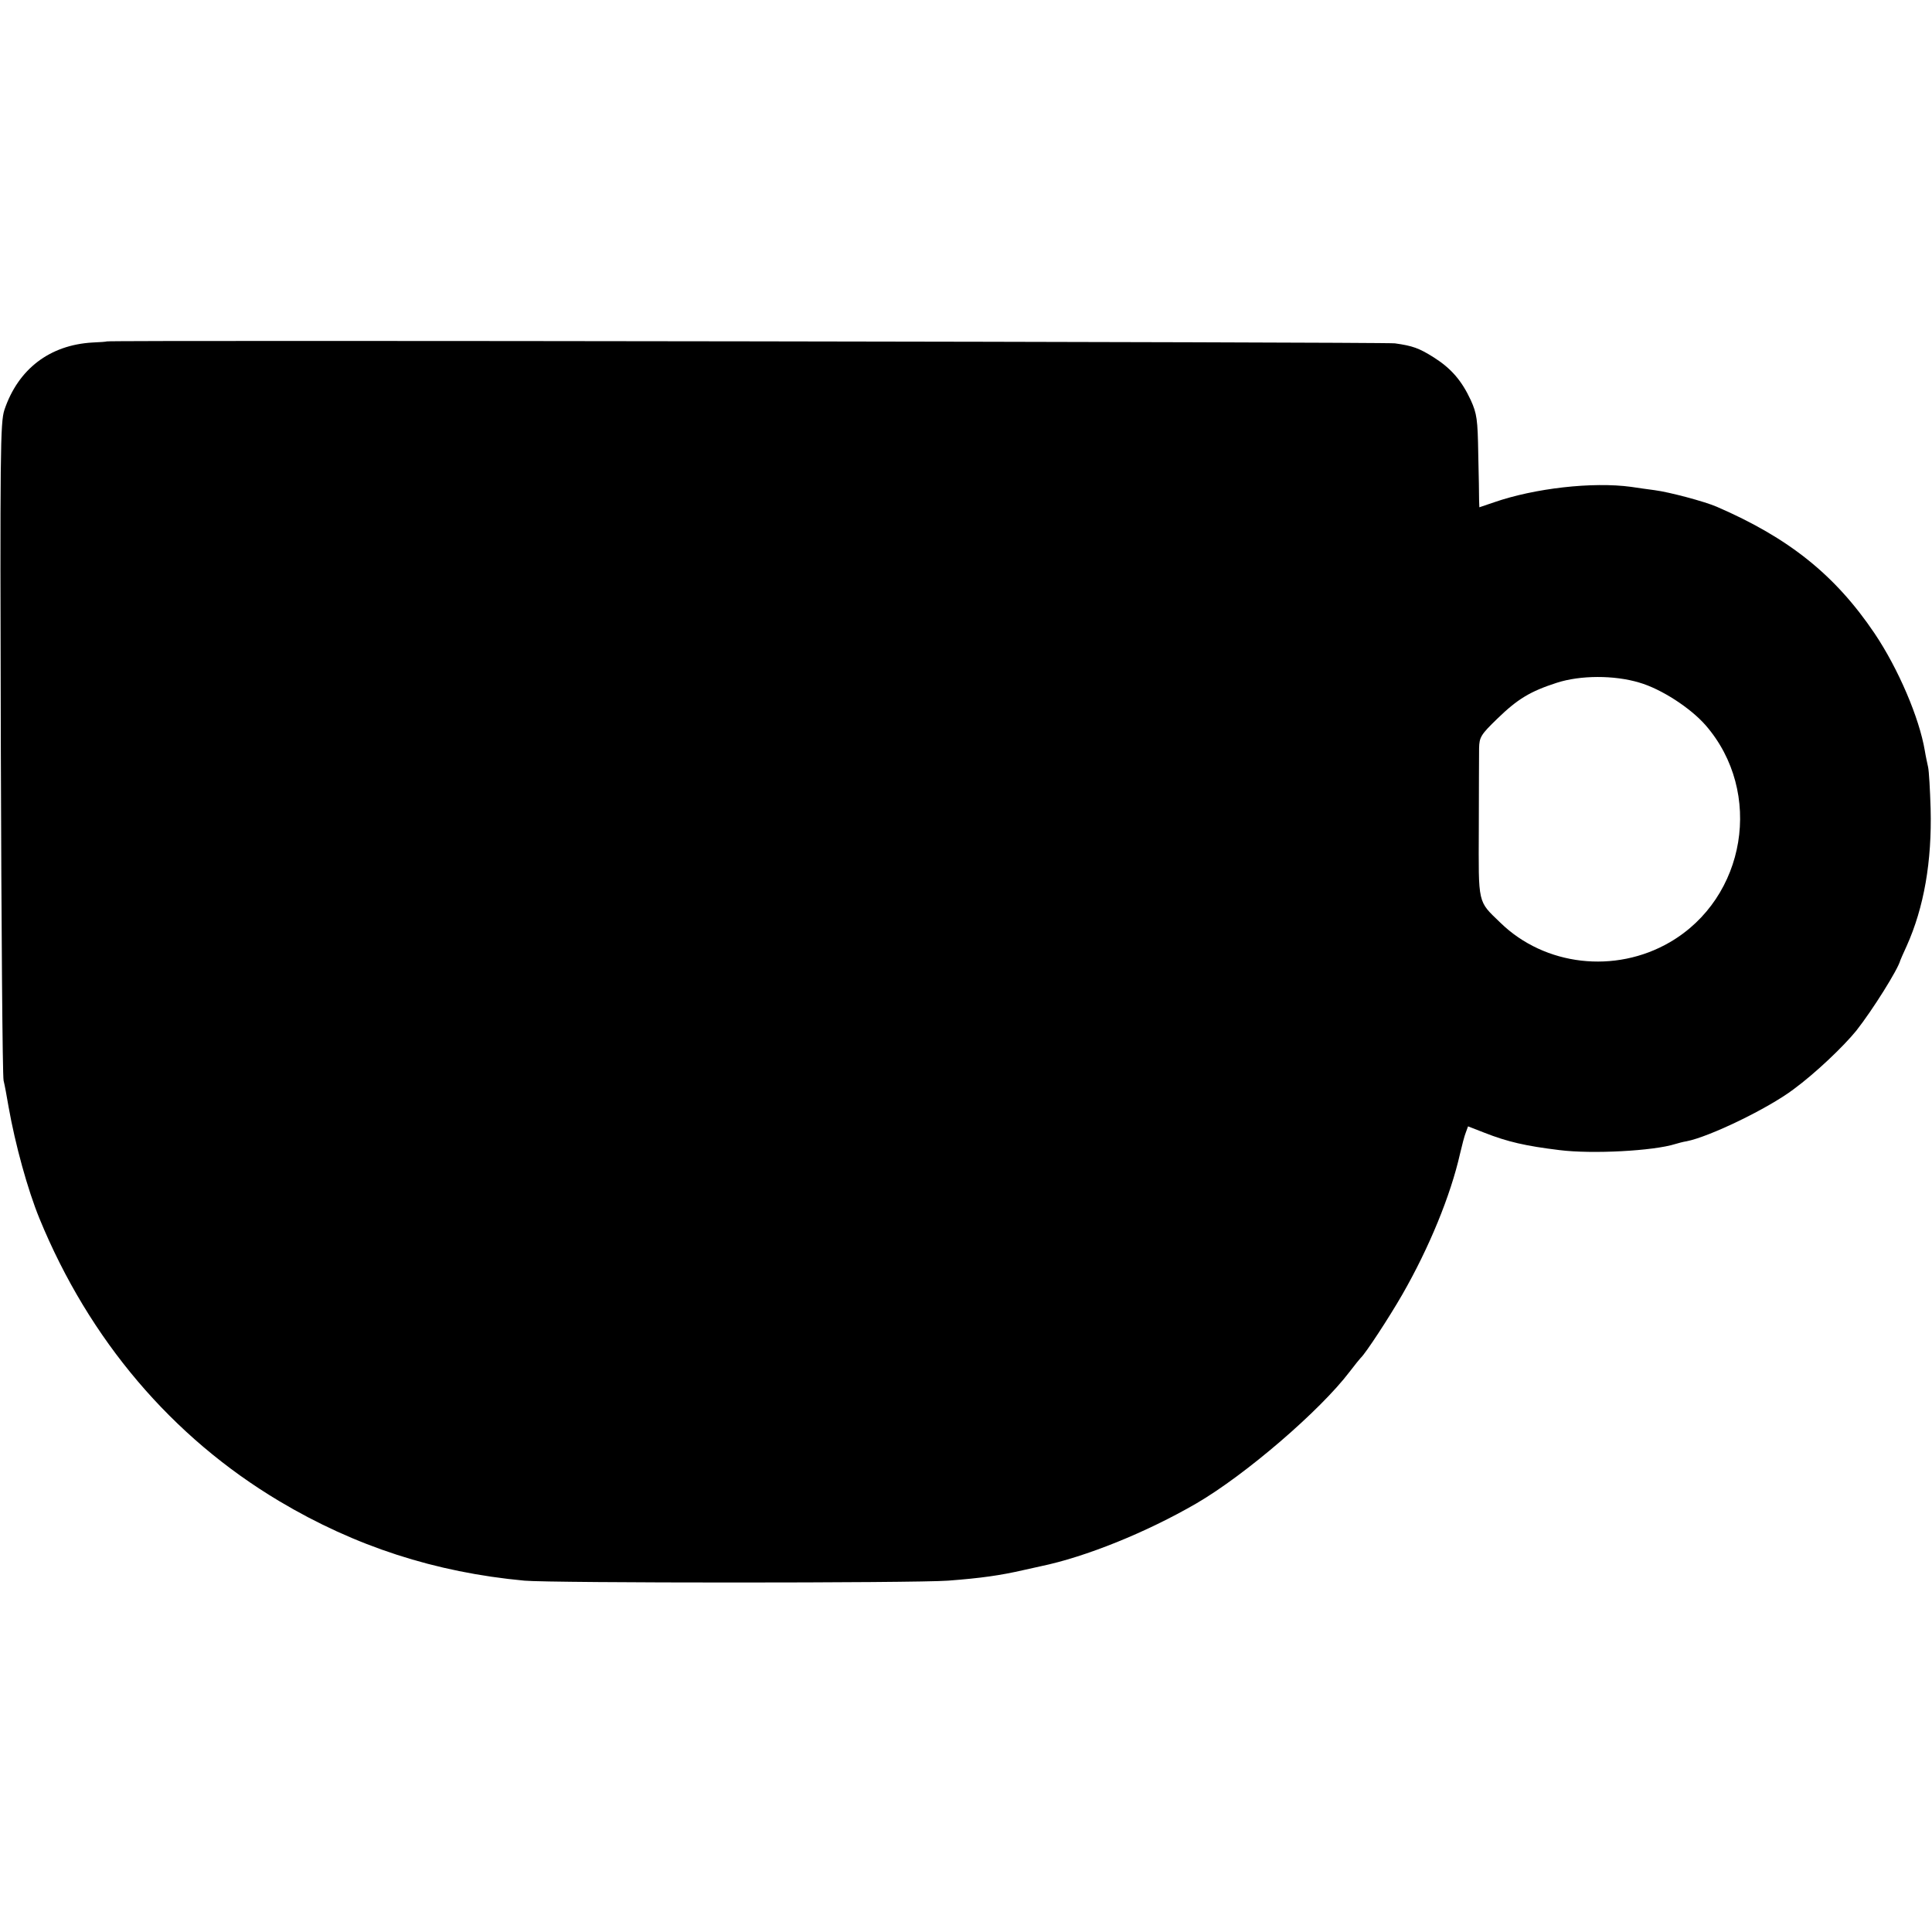
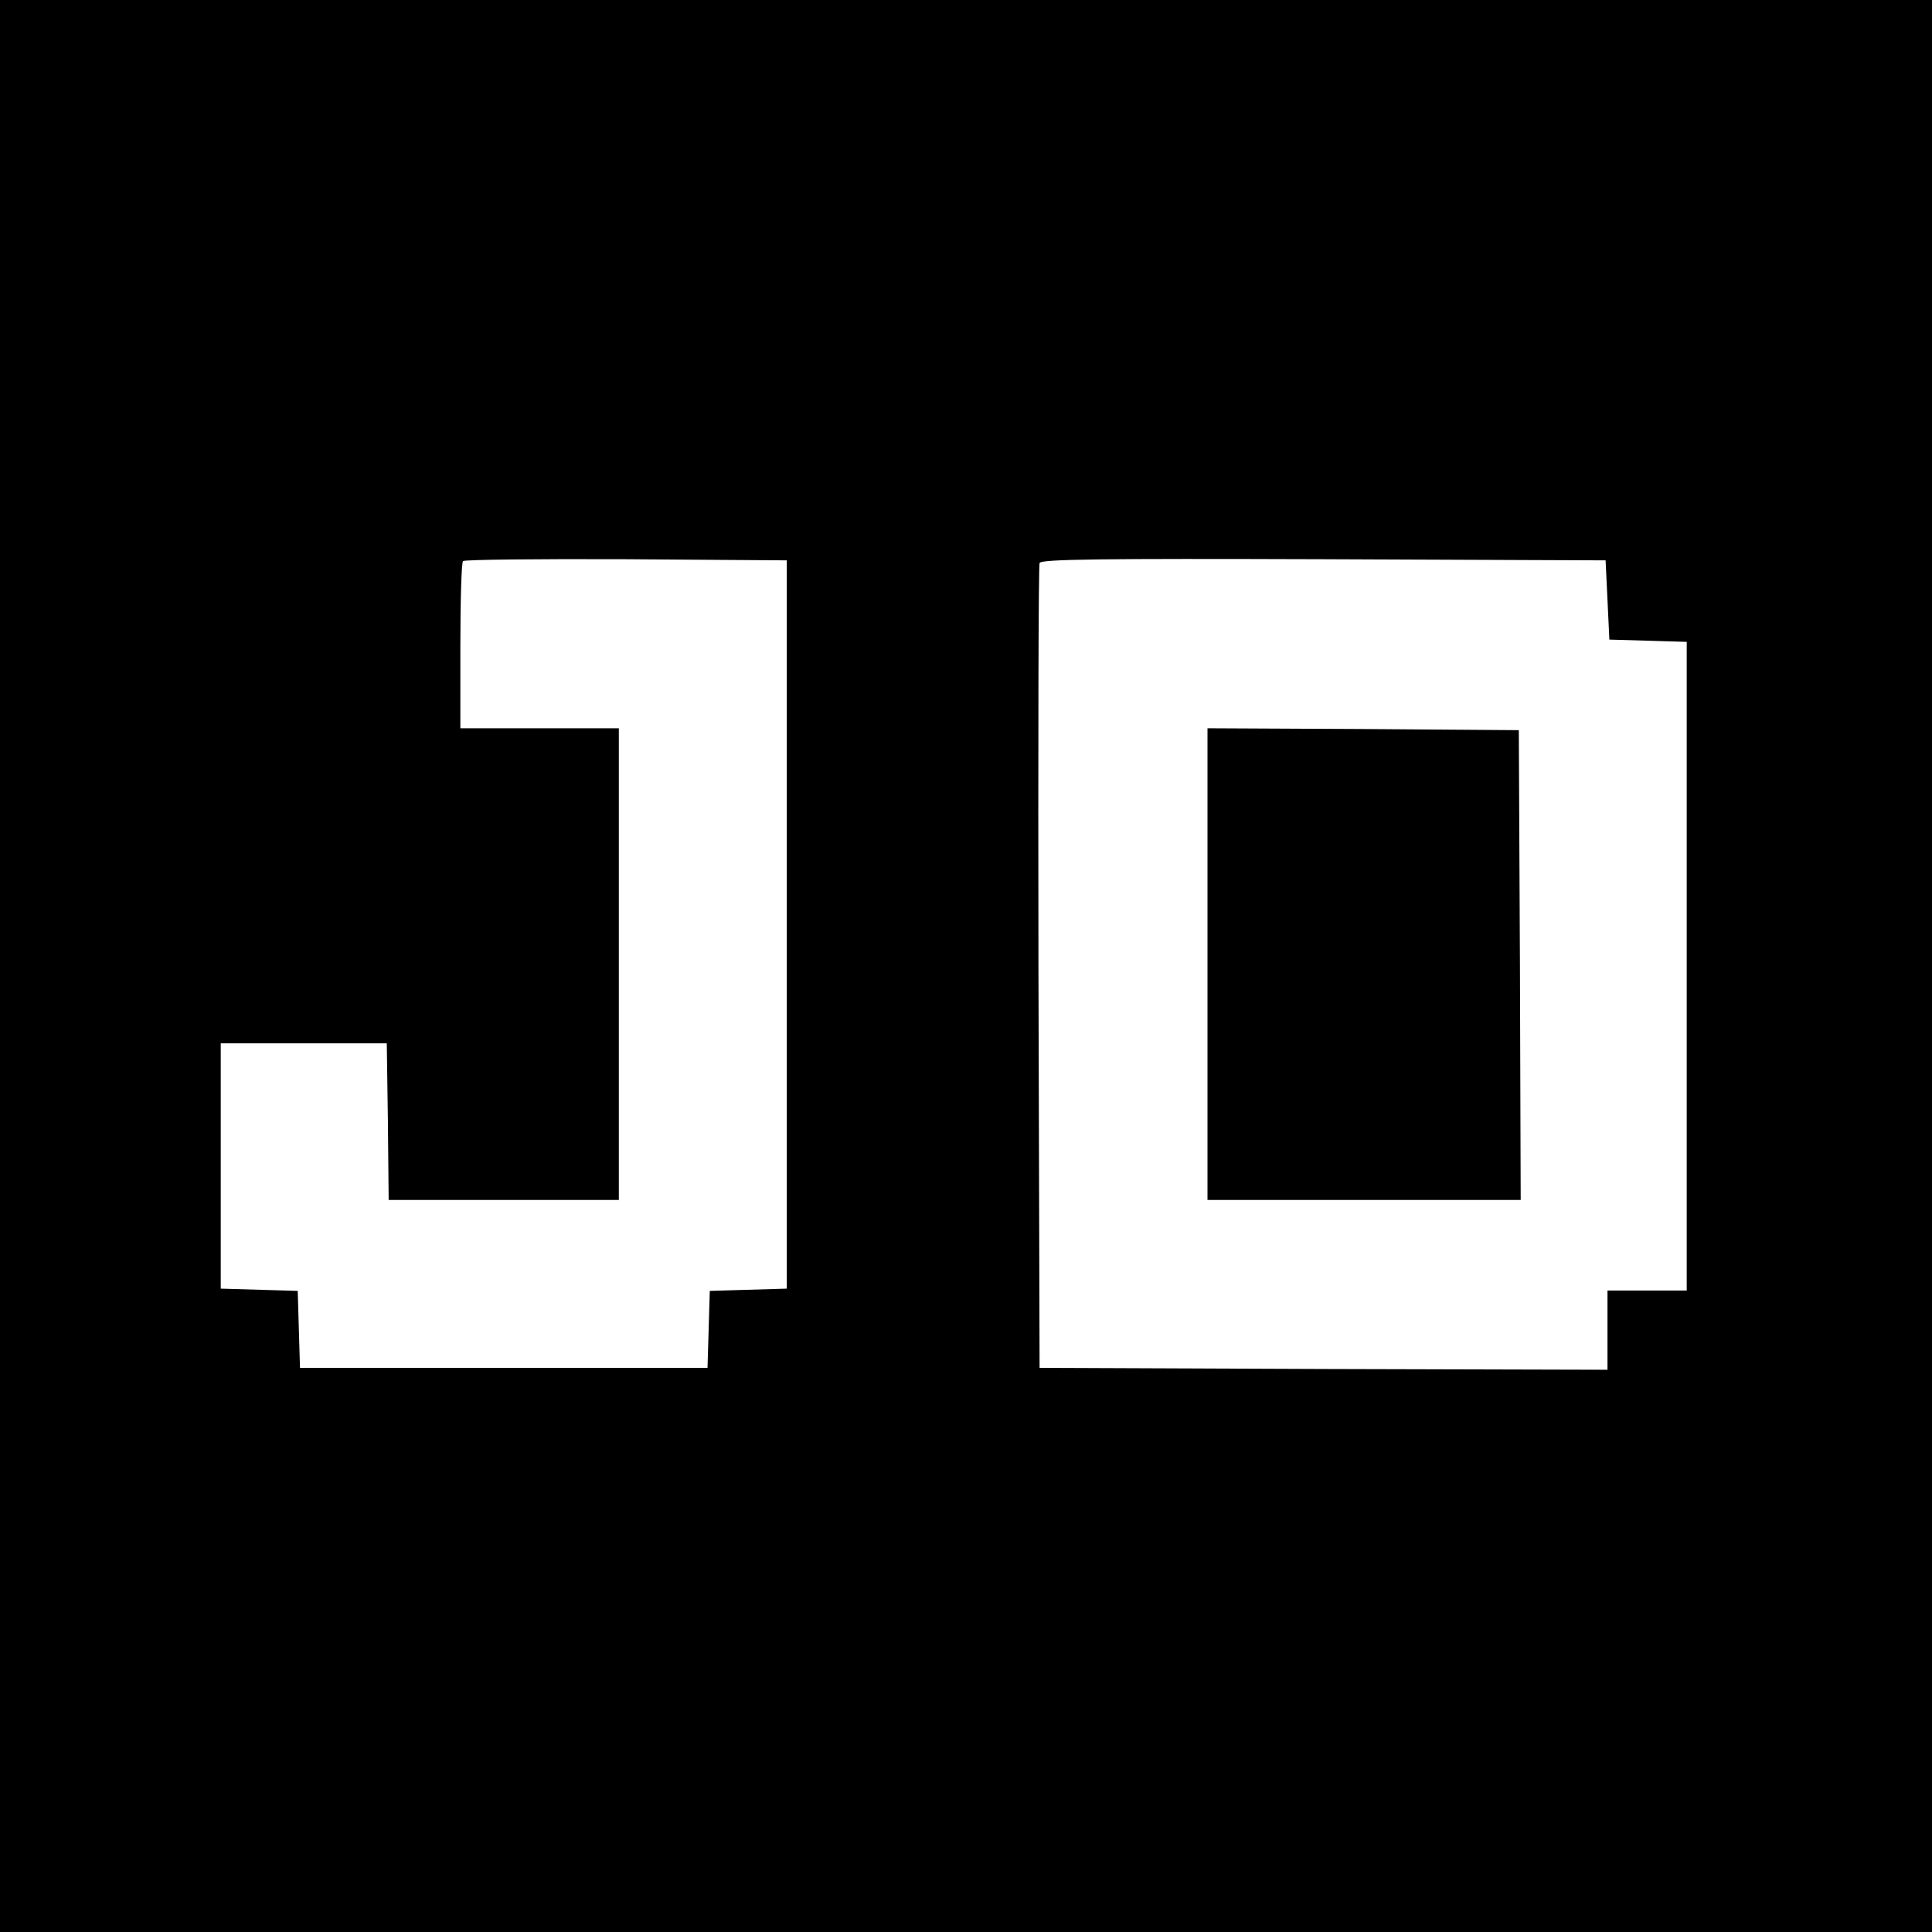
- <svg xmlns="http://www.w3.org/2000/svg" version="1.0" width="700pt" height="700pt" viewBox="0 0 700 700" preserveAspectRatio="xMidYMid meet">
-   <g transform="translate(0,700) scale(0.1,-0.1)" fill="#000000" stroke="none">
-     <path d="M387 5763 c-1 -1 -24 -3 -52 -4 -155 -9 -269 -96 -319 -244 -15 -46 -16 -145 -13 -1225 2 -646 6 -1188 10 -1205 4 -16 12 -59 18 -95 24 -136 69 -300 112 -405 180 -439 480 -792 869 -1024 275 -164 565 -258 888 -288 97 -9 1416 -9 1535 0 119 9 189 19 272 38 27 6 55 12 63 14 164 34 384 123 565 228 177 103 448 336 555 477 19 25 37 47 40 50 17 15 104 148 151 230 97 169 175 359 209 510 7 30 16 65 21 77 l8 22 59 -23 c84 -33 149 -48 272 -63 119 -15 341 -3 420 22 10 3 28 8 41 10 82 16 294 118 387 188 79 58 181 155 228 213 59 75 151 222 159 254 1 3 11 26 23 52 63 140 92 307 87 498 -2 69 -6 136 -9 150 -3 14 -9 41 -12 60 -20 119 -96 297 -182 425 -143 212 -311 346 -572 459 -44 19 -171 53 -225 60 -22 3 -60 8 -85 12 -140 19 -350 -5 -497 -56 l-53 -18 -1 26 c0 15 -1 90 -3 167 -2 126 -5 146 -27 195 -33 71 -71 115 -134 155 -54 34 -77 42 -141 51 -35 5 -4663 12 -4667 7z m5552 -1236 c80 -23 186 -92 241 -155 210 -242 147 -625 -130 -786 -198 -115 -453 -86 -614 71 -83 80 -79 64 -78 341 0 136 1 267 1 291 1 40 6 49 66 107 73 71 119 99 215 130 86 28 209 28 299 1z" />
+ <svg xmlns="http://www.w3.org/2000/svg" version="1.0" width="512pt" height="512pt" viewBox="0 0 512 512" preserveAspectRatio="xMidYMid meet">
+   <g transform="translate(0,512) scale(0.1,-0.1)" fill="#000000" stroke="none">
+     <path d="M0 2560 l0 -2560 2560 0 2560 0 0 2560 0 2560 -2560 0 -2560 0 0 -2560z m2085 110 l0 -965 -102 -3 -102 -3 -3 -102 -3 -102 -540 0 -540 0 -3 102 -3 102 -102 3 -102 3 0 325 0 325 220 0 220 0 3 -207 2 -208 305 0 305 0 0 625 0 625 -210 0 -210 0 0 218 c0 120 3 222 7 225 3 4 198 6 432 5 l426 -3 0 -965z m2175 860 l5 -105 103 -3 102 -3 0 -859 0 -860 -105 0 -105 0 0 -105 0 -105 -752 2 -753 3 -3 1060 c-1 583 0 1066 3 1073 3 10 159 12 752 10 l748 -3 5 -105z" />
+     <path d="M3200 2565 l0 -625 415 0 415 0 -2 623 -3 622 -412 3 -413 2 0 -625z" />
  </g>
</svg>
